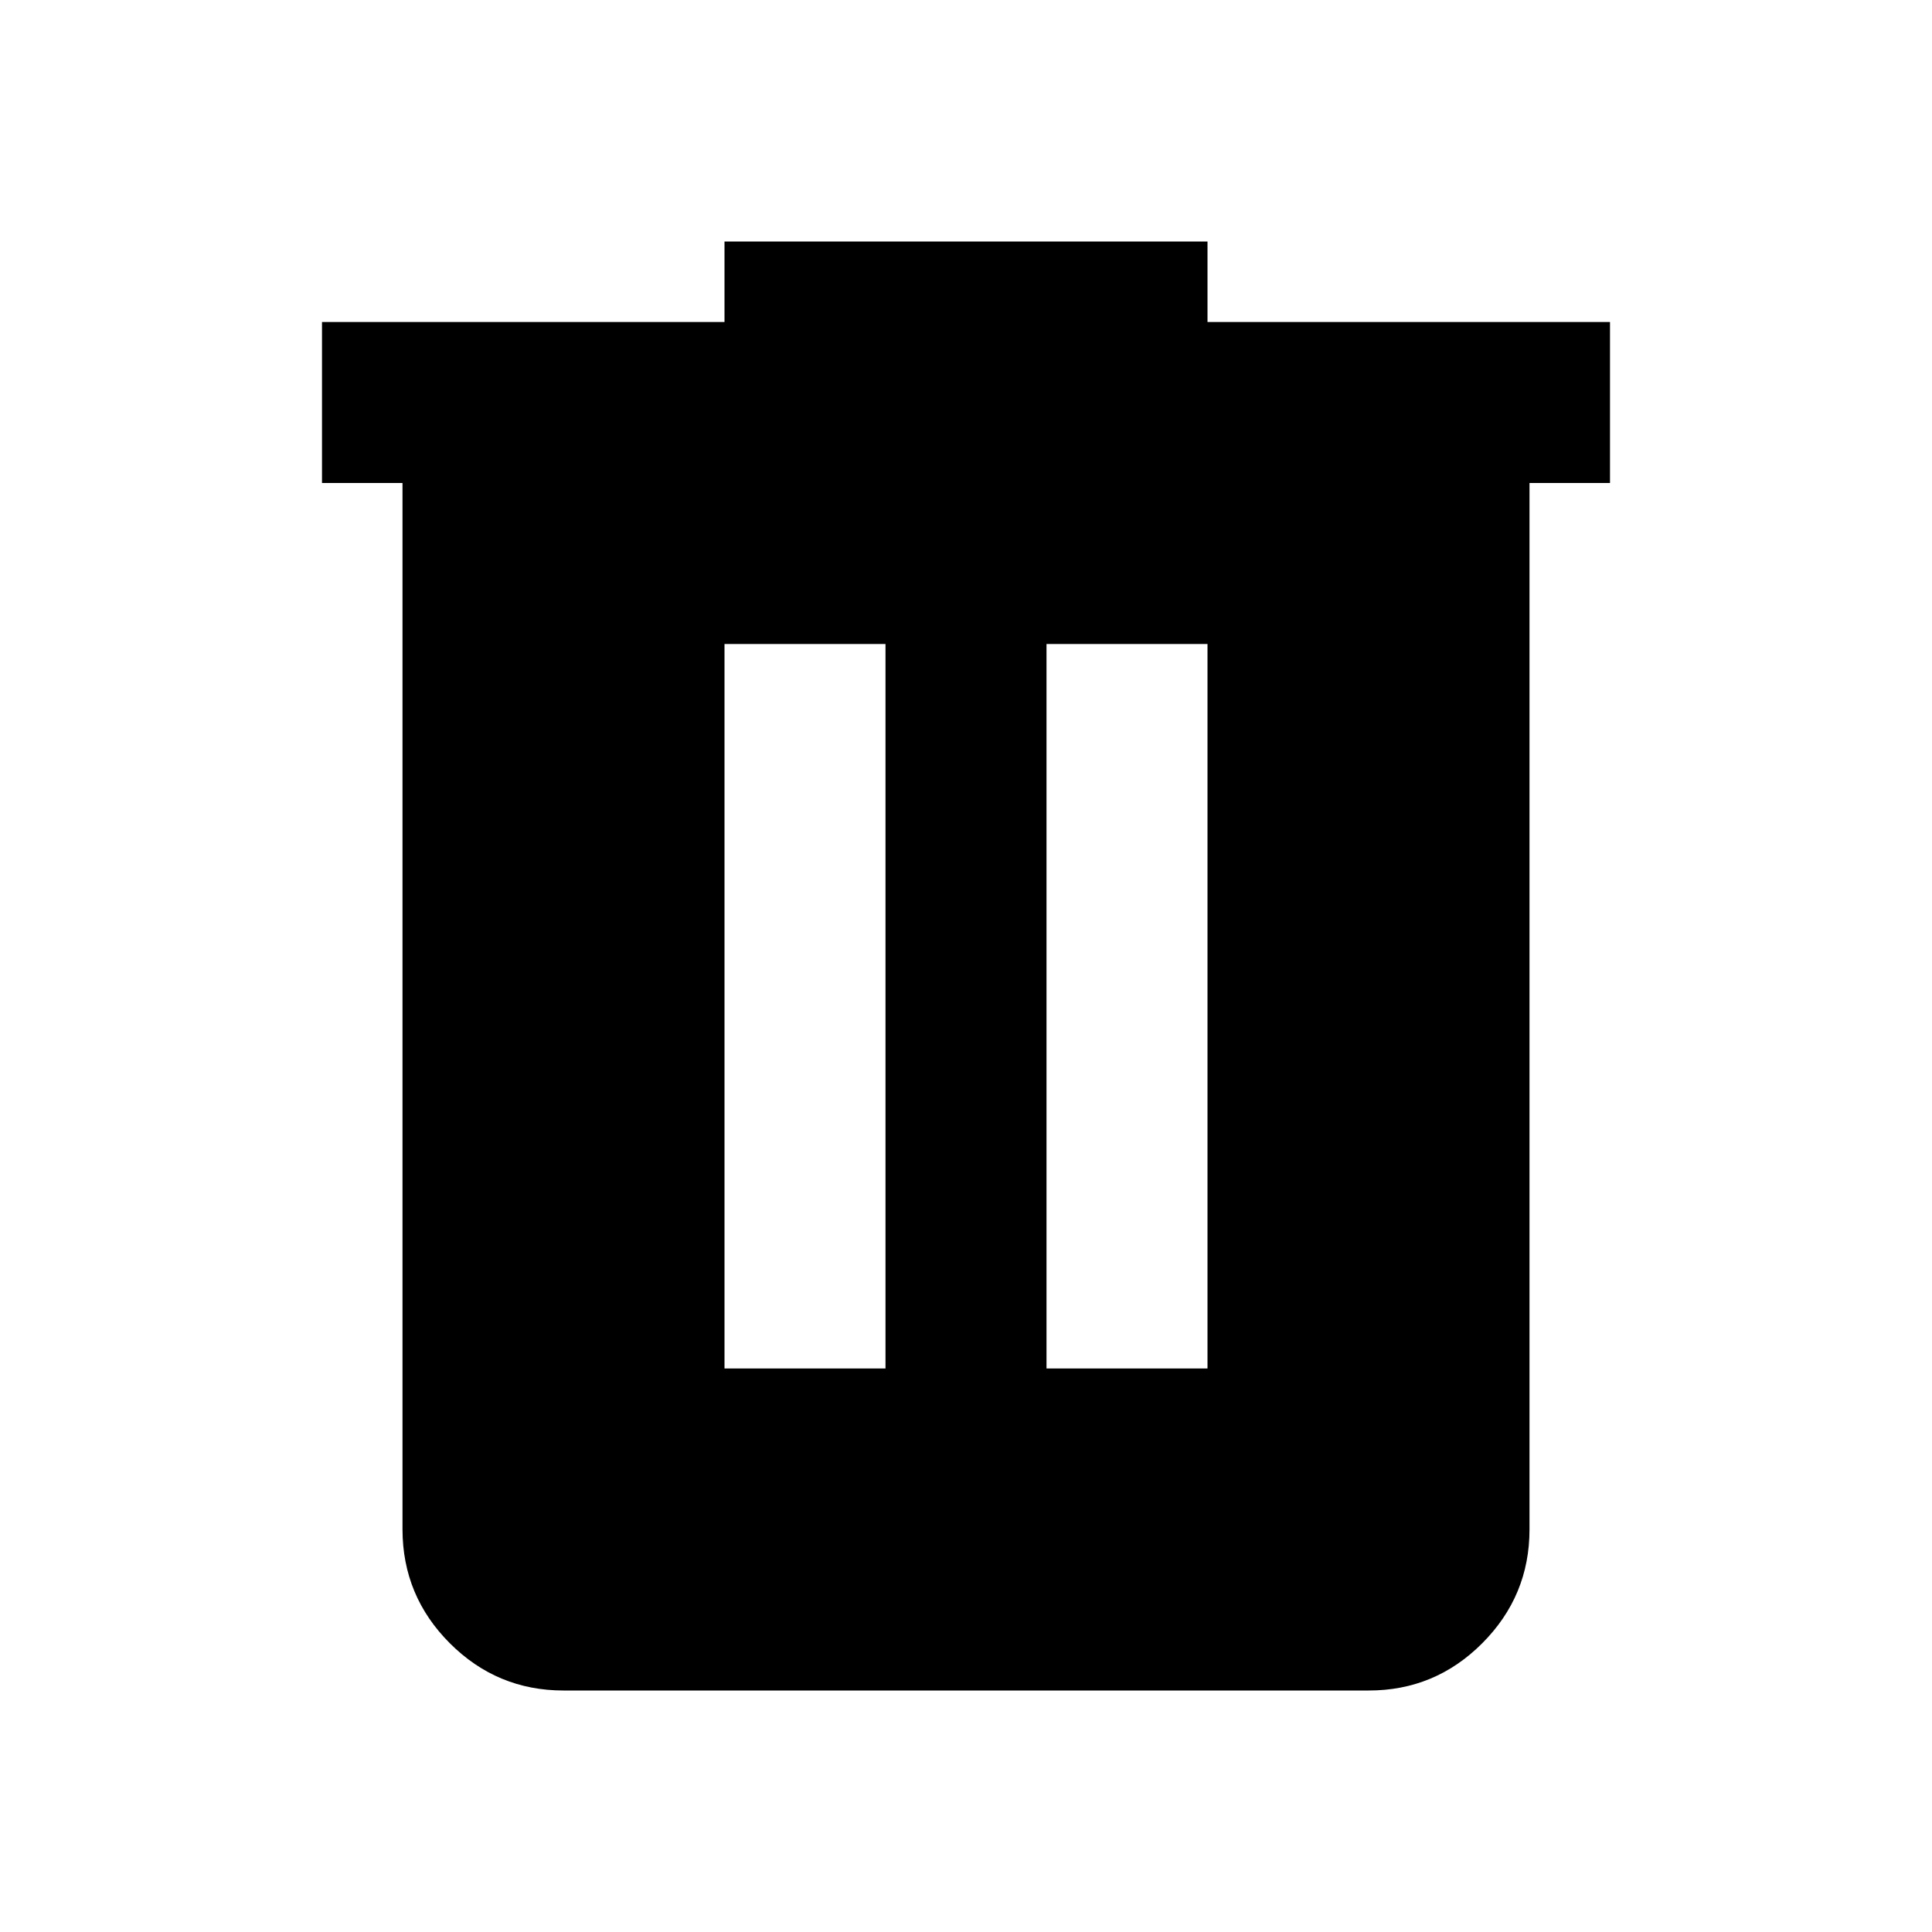
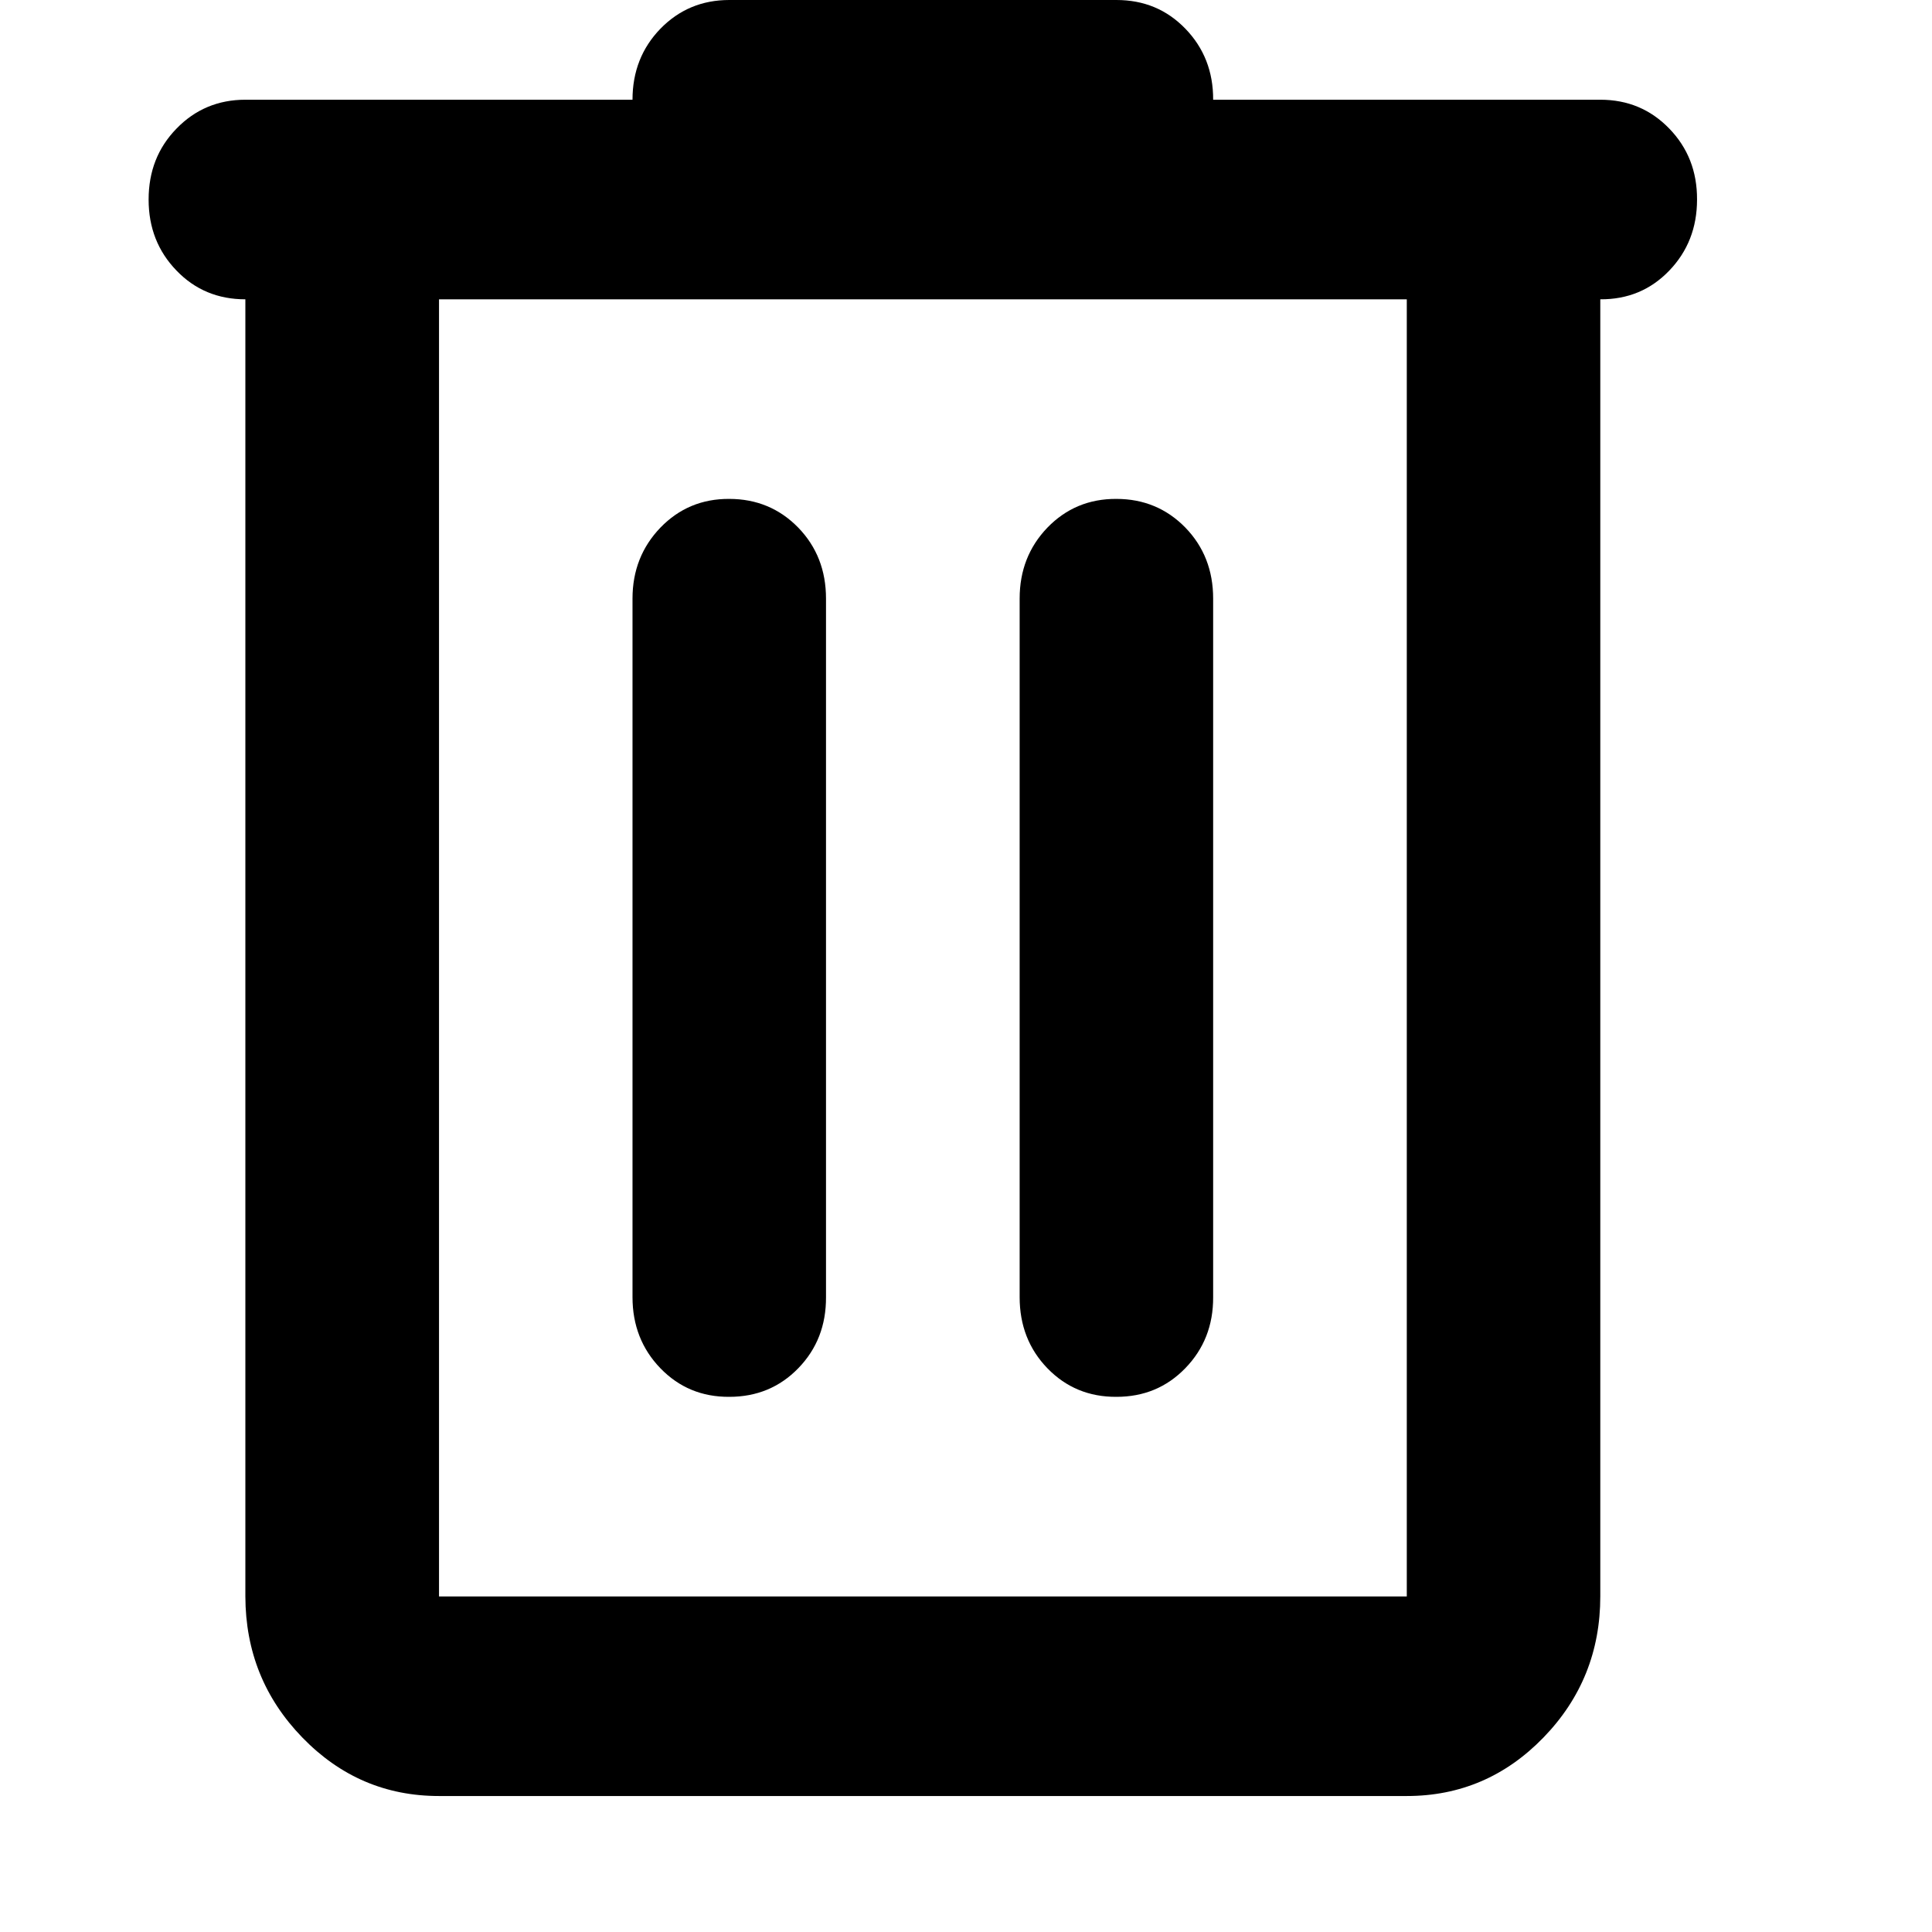
- <svg xmlns="http://www.w3.org/2000/svg" width="24" height="24" viewBox="0 0 24 24" fill="none">
-   <path d="M7 21C6.45 21 5.979 20.804 5.588 20.413C5.197 20.022 5.001 19.551 5 19V6H4V4H9V3H15V4H20V6H19V19C19 19.55 18.804 20.021 18.413 20.413C18.022 20.805 17.551 21.001 17 21H7ZM9 17H11V8H9V17ZM13 17H15V8H13V17Z" fill="black" />
+ <svg xmlns="http://www.w3.org/2000/svg" width="22" height="22" viewBox="0 0 11 13" fill="none">
+   <path d="M1.954 12.085C1.595 12.085 1.289 11.954 1.034 11.691C0.779 11.428 0.652 11.112 0.651 10.742V2.014C0.467 2.014 0.312 1.95 0.188 1.821C0.063 1.692 0 1.533 2.24553e-06 1.343C-0 1.153 0.062 0.994 0.188 0.865C0.313 0.736 0.468 0.671 0.651 0.671H3.256C3.256 0.481 3.319 0.322 3.444 0.193C3.569 0.065 3.723 0 3.907 0H6.512C6.697 0 6.851 0.064 6.976 0.193C7.101 0.322 7.164 0.482 7.163 0.671H9.768C9.953 0.671 10.107 0.736 10.232 0.865C10.357 0.994 10.42 1.153 10.419 1.343C10.419 1.533 10.356 1.692 10.232 1.821C10.107 1.951 9.953 2.015 9.768 2.014V10.742C9.768 11.111 9.641 11.428 9.386 11.691C9.131 11.954 8.824 12.085 8.466 12.085H1.954ZM8.466 2.014H1.954V10.742H8.466V2.014ZM3.907 9.399C4.092 9.399 4.247 9.335 4.372 9.206C4.497 9.077 4.559 8.918 4.558 8.728V4.028C4.558 3.838 4.496 3.679 4.371 3.55C4.246 3.422 4.091 3.357 3.907 3.357C3.723 3.356 3.569 3.421 3.444 3.55C3.319 3.68 3.256 3.839 3.256 4.028V8.728C3.256 8.918 3.319 9.078 3.444 9.207C3.569 9.336 3.723 9.4 3.907 9.399ZM6.512 9.399C6.697 9.399 6.851 9.335 6.976 9.206C7.101 9.077 7.164 8.918 7.163 8.728V4.028C7.163 3.838 7.101 3.679 6.976 3.55C6.851 3.422 6.696 3.357 6.512 3.357C6.328 3.356 6.173 3.421 6.048 3.55C5.923 3.68 5.861 3.839 5.861 4.028V8.728C5.861 8.918 5.923 9.078 6.048 9.207C6.173 9.336 6.328 9.4 6.512 9.399Z" fill="black" />
</svg>
